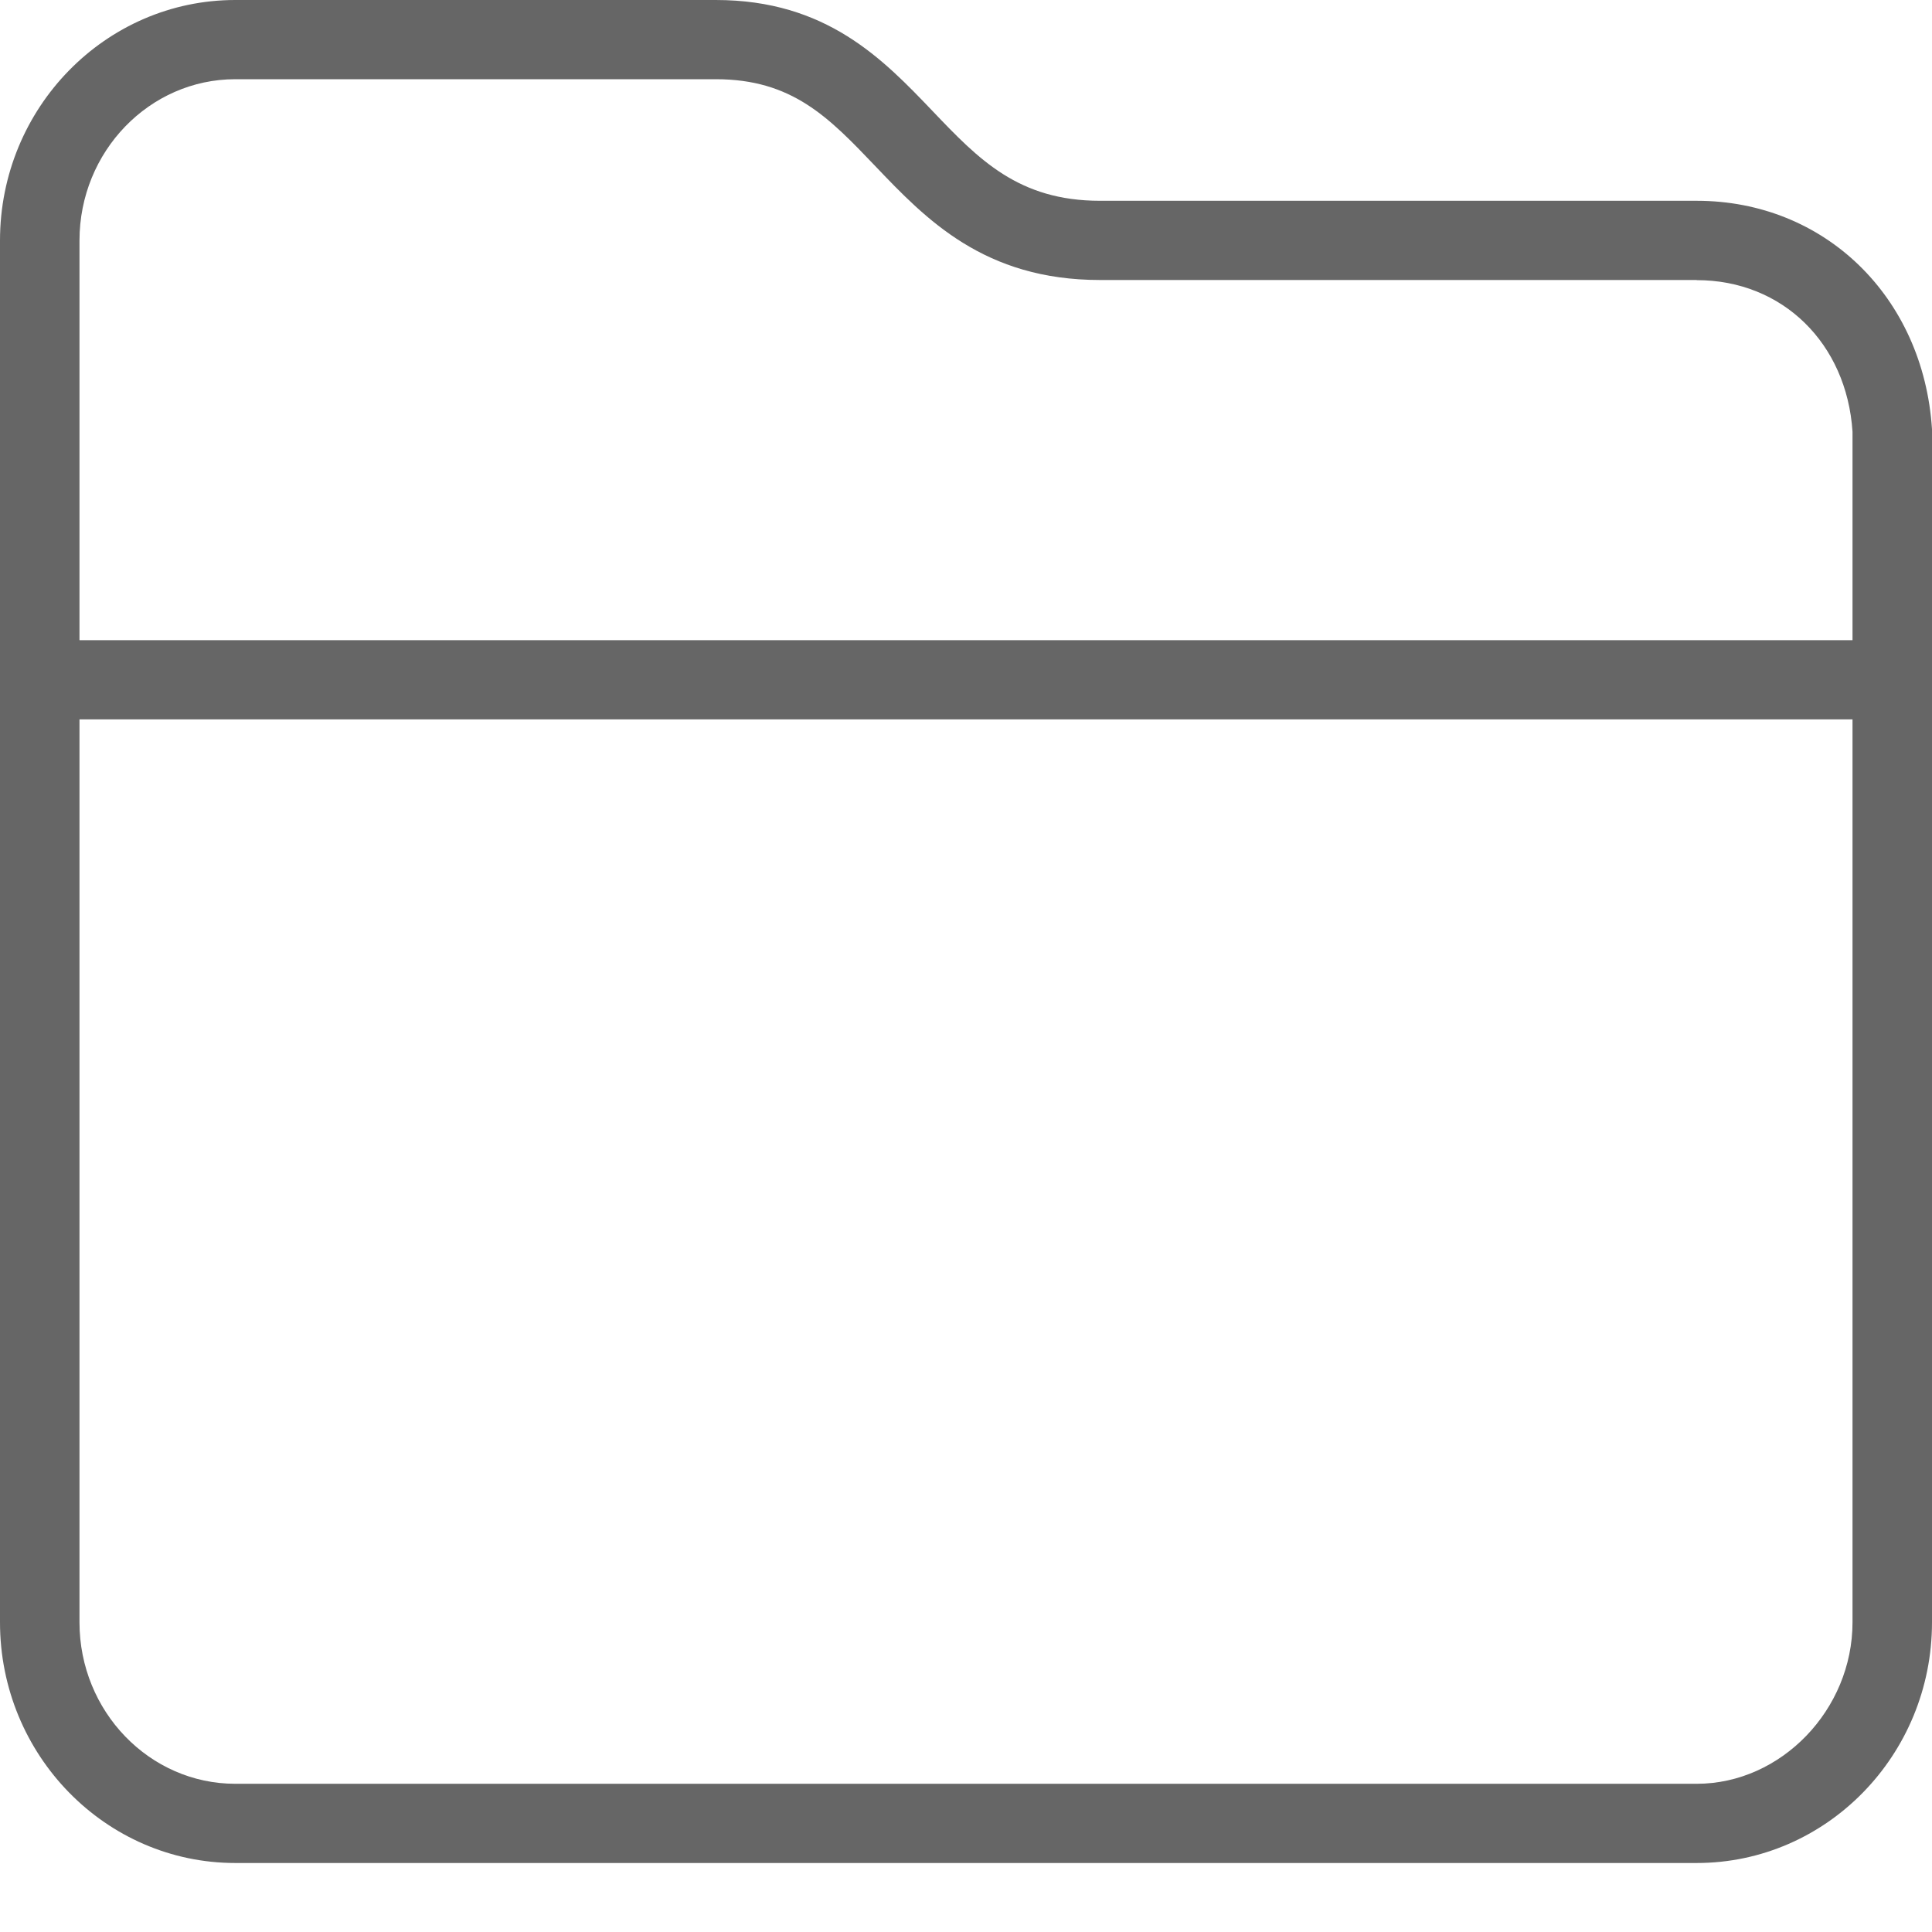
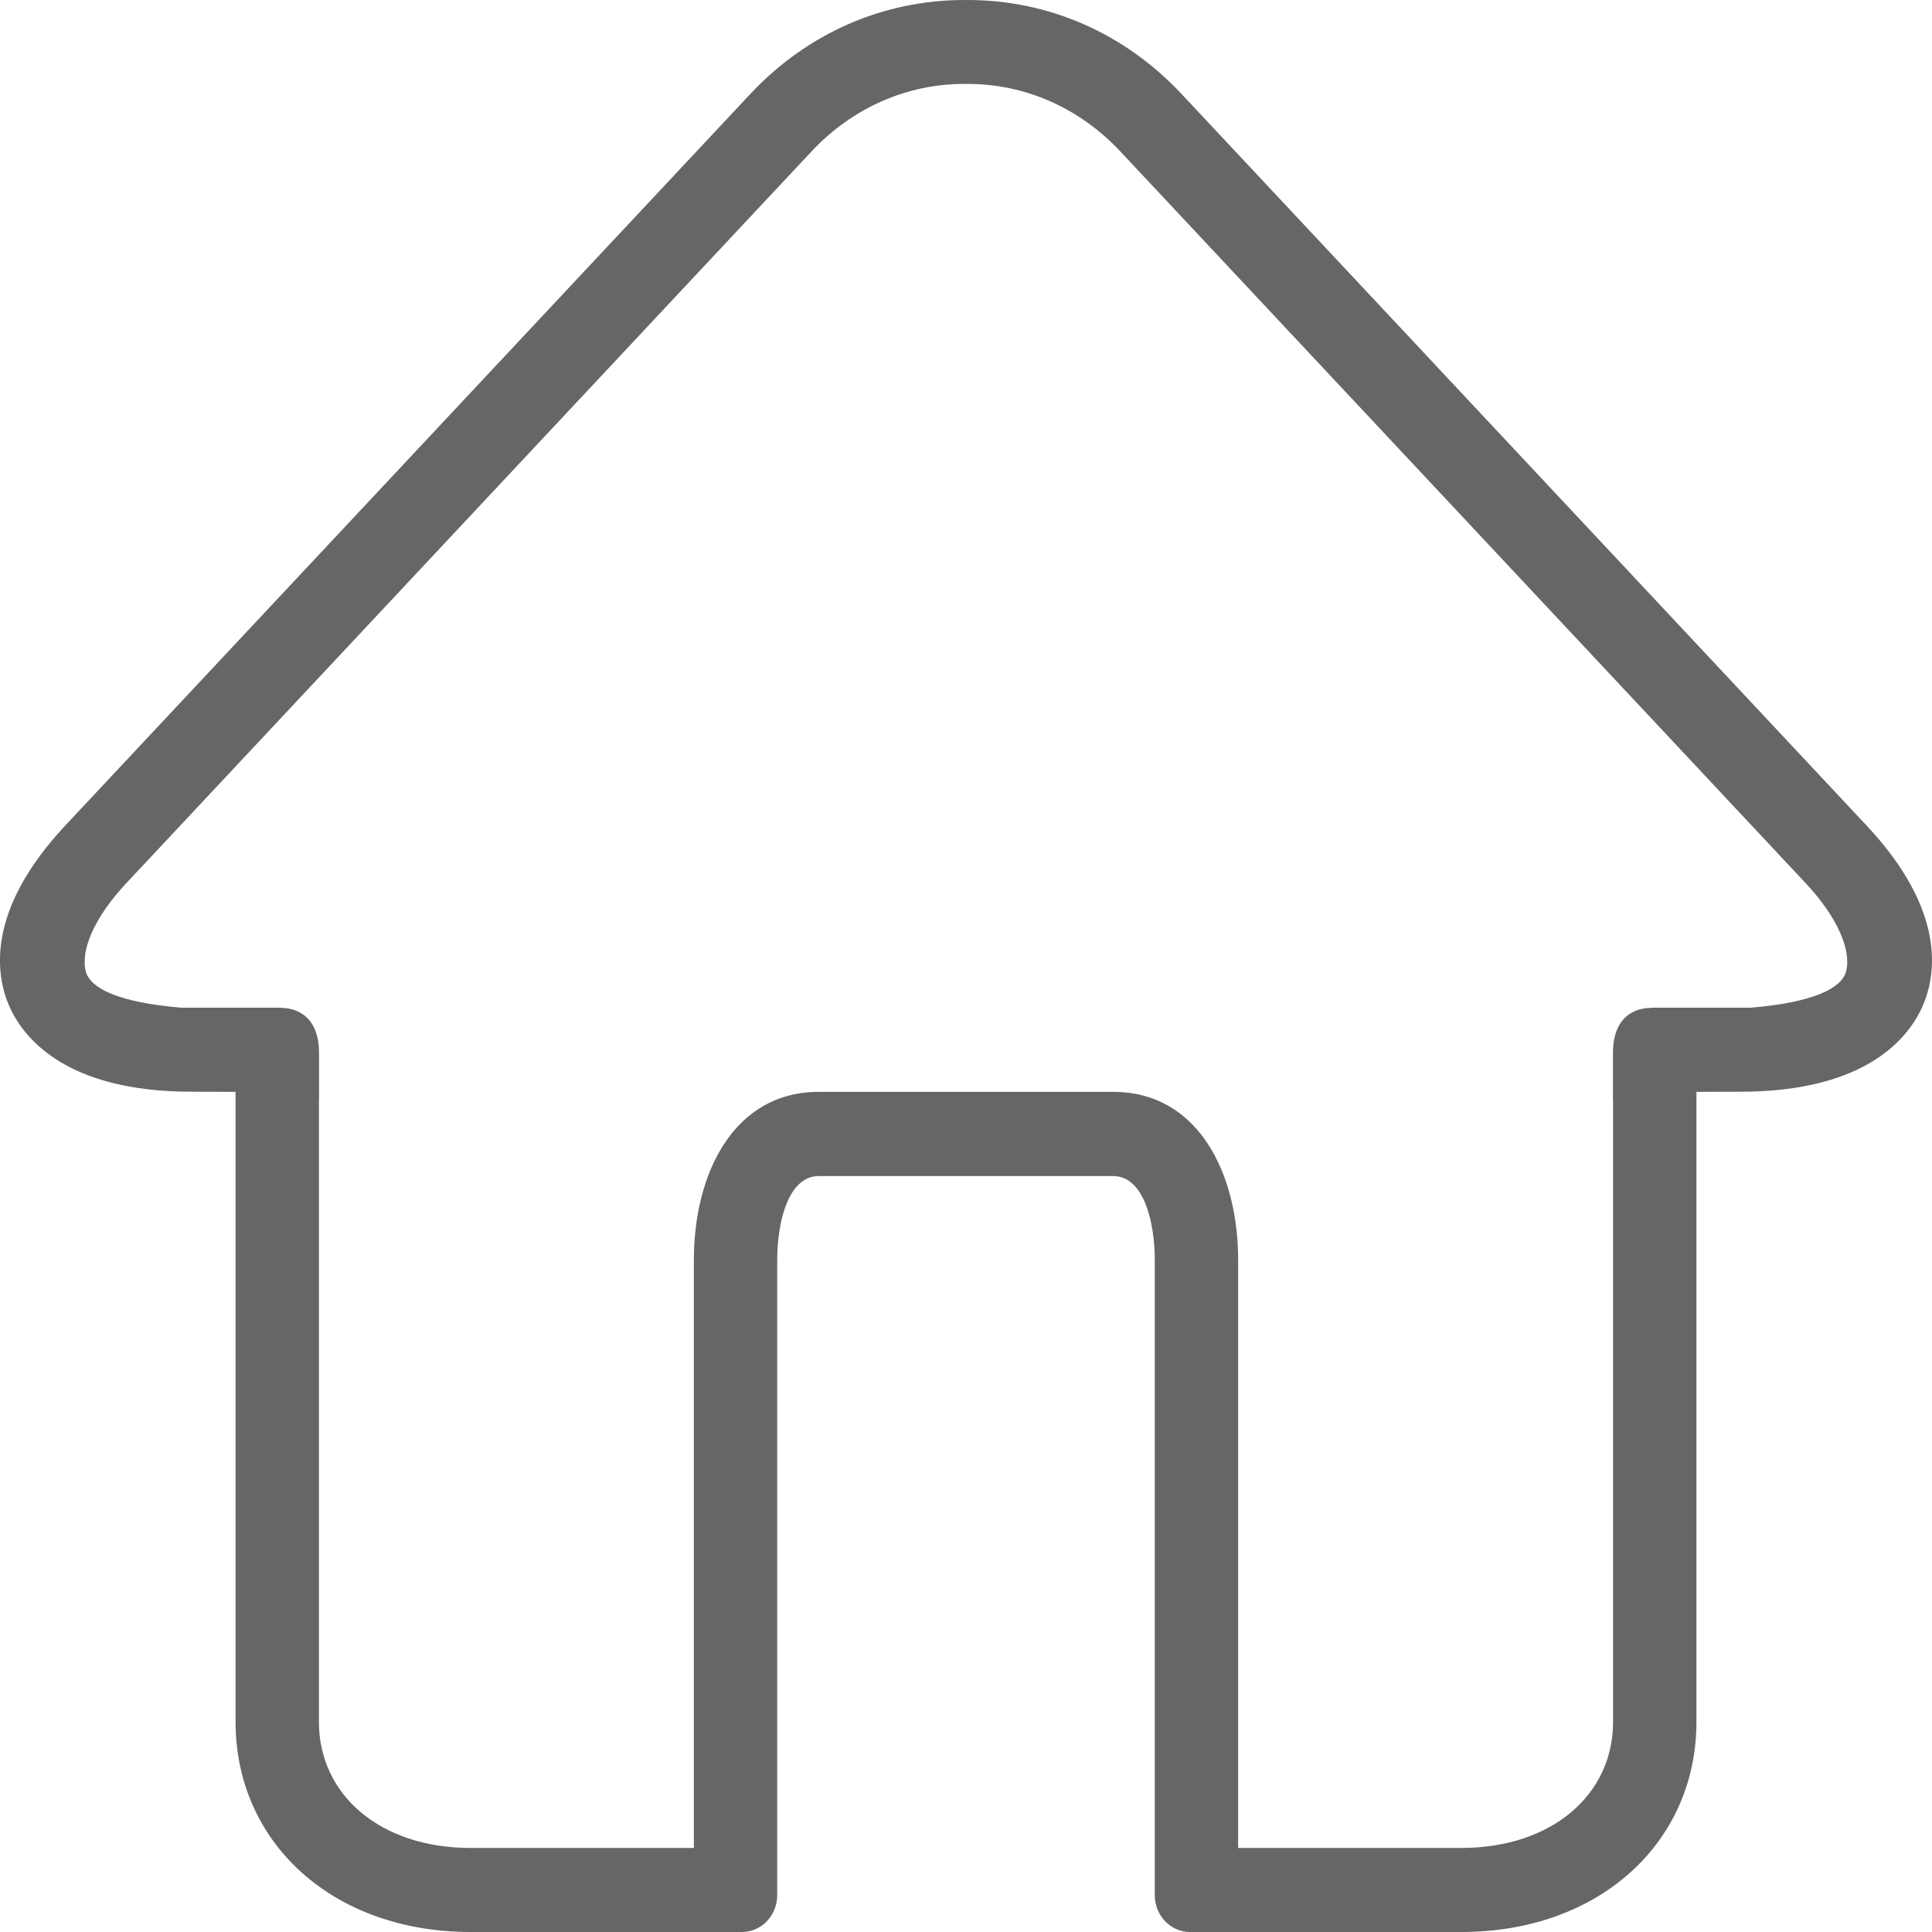
<svg xmlns="http://www.w3.org/2000/svg" width="14px" height="14px" viewBox="0 0 14 14" version="1.1">
  <defs />
  <g id="Page-1" stroke="none" stroke-width="1" fill="none" fill-rule="evenodd">
-     <g id="Group-6" transform="translate(-43, -129)" fill="#666666">
-       <path d="M55.295,141.926 L44.705,141.926 C44.083,141.926 43.576,141.401 43.576,140.756 L43.576,134.213 L56.424,134.213 L56.424,140.756 C56.424,141.389 55.907,141.926 55.295,141.926 M44.705,129.574 L48.187,129.574 C48.741,129.574 49.006,129.851 49.342,130.203 C49.711,130.59 50.132,131.029 50.971,131.029 L50.972,131.029 L55.295,131.029 L55.295,131.03 C55.918,131.03 56.382,131.489 56.424,132.128 L56.424,133.639 L43.576,133.639 L43.576,130.743 C43.576,130.098 44.083,129.574 44.705,129.574 M55.295,130.455 L50.972,130.455 L50.971,130.455 C50.38,130.455 50.092,130.155 49.759,129.806 C49.398,129.428 48.988,129 48.187,129 L44.705,129 C43.765,129 43,129.781 43,130.743 L43,140.756 C43,141.718 43.765,142.5 44.705,142.5 L55.295,142.5 C56.236,142.5 57,141.718 57,140.756 L57,132.11 C56.938,131.151 56.222,130.455 55.295,130.455" id="nor_group" />
+     <g id="Group_人员控件_单选" transform="translate(-95, -229)" fill="#666666">
+       <g id="树" transform="translate(10, 150)">
+         <g id="投资拓展部" transform="translate(77, 76)">
+           <path d="M21.376,10.044 C21.341,10.164 21.133,10.265 20.687,10.302 C20.672,10.303 20.657,10.302 20.642,10.302 L20.009,10.302 L19.963,10.302 C19.963,10.303 19.962,10.304 19.962,10.304 C19.911,10.303 19.688,10.317 19.688,10.632 L19.688,10.981 L19.689,10.98 L19.689,10.98 C19.689,10.98 19.689,10.98 19.689,10.981 L19.689,15.478 C19.689,16.004 19.246,16.391 18.589,16.391 L16.972,16.391 L16.972,12.13 C16.972,11.504 16.684,10.912 16.066,10.912 L15.001,10.912 L14.999,10.912 L13.934,10.912 C13.316,10.912 13.028,11.504 13.028,12.13 L13.028,16.391 L11.41,16.391 C10.753,16.391 10.311,16.004 10.311,15.478 L10.311,10.981 C10.311,10.98 10.31,10.98 10.31,10.98 L10.311,10.98 C10.311,10.98 10.312,10.981 10.312,10.981 L10.312,10.632 C10.312,10.317 10.088,10.303 10.038,10.304 C10.037,10.304 10.037,10.303 10.037,10.302 L9.991,10.302 L9.357,10.302 C9.343,10.302 9.327,10.303 9.313,10.302 C8.866,10.265 8.658,10.164 8.623,10.044 C8.581,9.897 8.675,9.655 8.918,9.397 L13.88,4.098 C14.176,3.782 14.57,3.608 14.988,3.608 C14.992,3.608 14.995,3.609 14.999,3.609 L15,3.609 L15.001,3.609 C15.004,3.609 15.007,3.608 15.011,3.608 C15.43,3.608 15.823,3.782 16.119,4.098 L21.082,9.397 C21.324,9.655 21.419,9.897 21.376,10.044 M21.525,8.981 L16.562,3.681 C16.15,3.241 15.6,3 15.011,3 C15.007,3 15.003,3 15,3.001 C14.996,3 14.992,3 14.988,3 C14.4,3 13.849,3.241 13.437,3.681 L8.474,8.981 C7.895,9.599 7.97,10.064 8.065,10.286 C8.167,10.52 8.475,10.911 9.388,10.911 L9.39,10.911 L9.707,10.912 L9.707,15.478 C9.707,16.349 10.407,17 11.41,17 L13.376,17 C13.517,17 13.632,16.881 13.632,16.733 L13.632,12.13 C13.632,11.867 13.707,11.522 13.934,11.522 L14.999,11.522 L15.001,11.522 L16.066,11.522 C16.293,11.522 16.368,11.867 16.368,12.13 L16.368,16.733 C16.368,16.881 16.482,17 16.624,17 L18.589,17 C19.592,17 20.293,16.349 20.293,15.478 L20.293,10.912 L20.609,10.911 L20.611,10.911 C21.524,10.911 21.833,10.52 21.934,10.286 C22.03,10.064 22.105,9.599 21.525,8.981" id="Fill-1" />
+         </g>
+       </g>
    </g>
  </g>
</svg>
